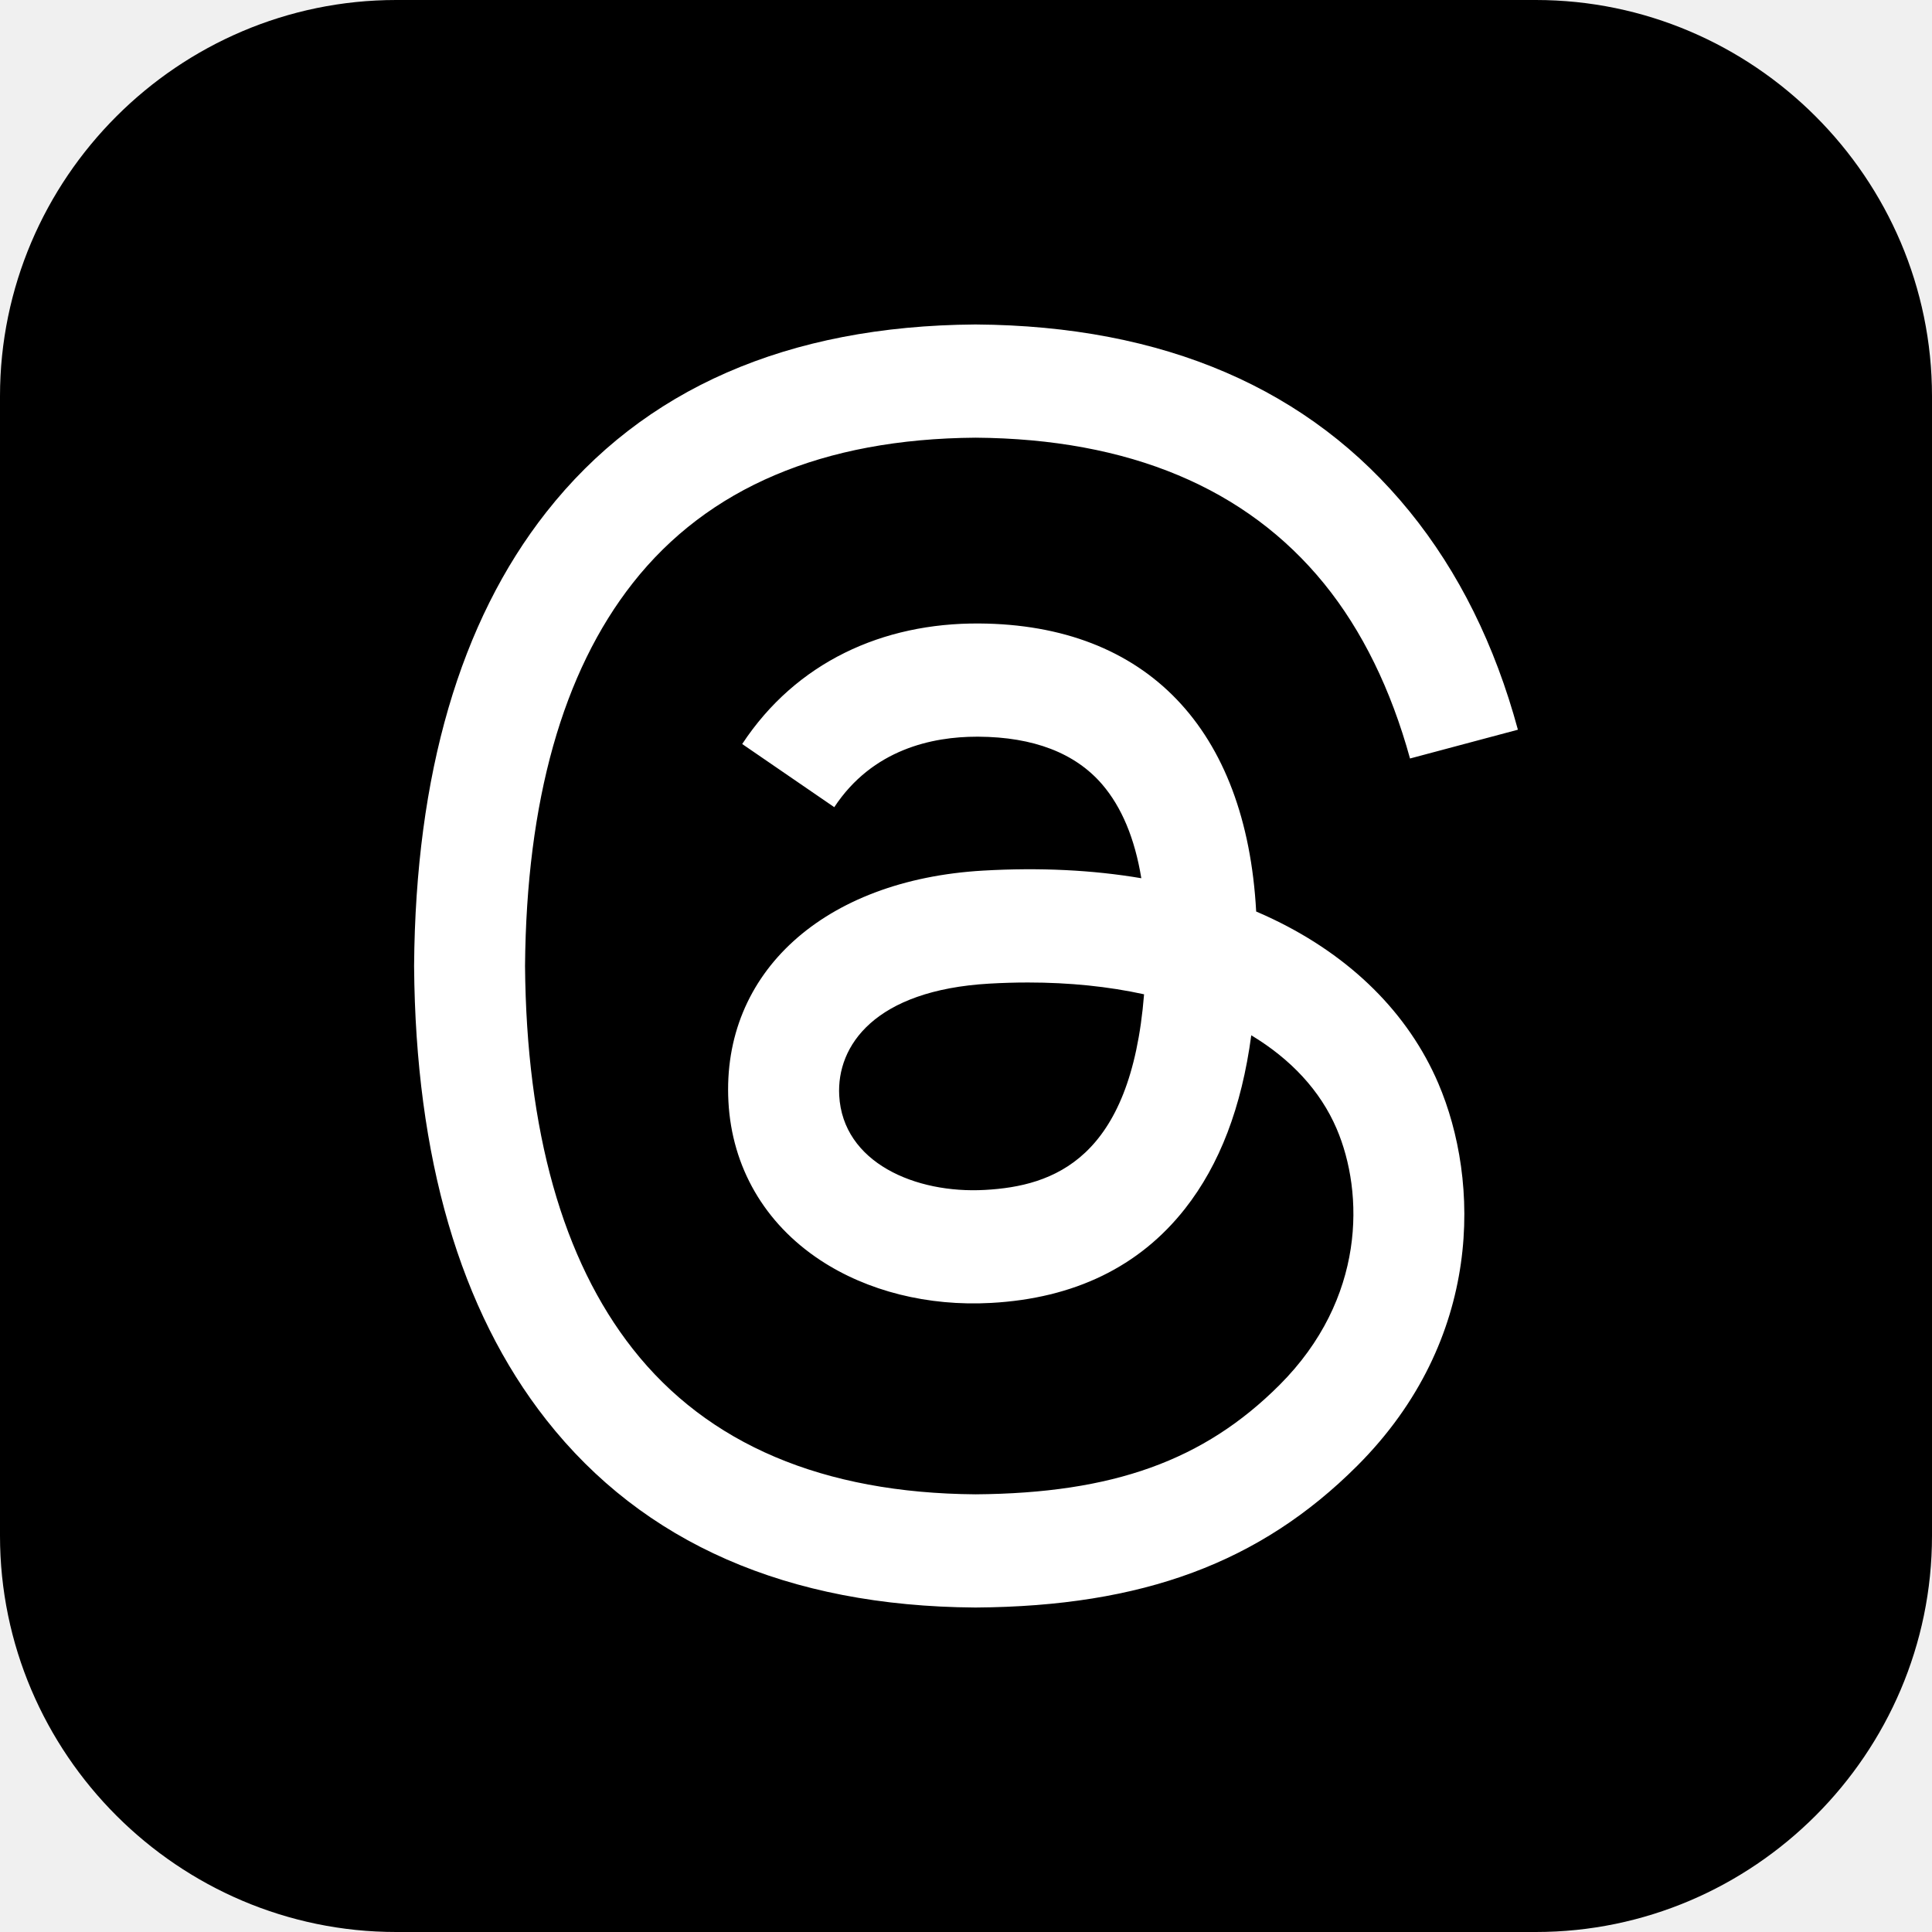
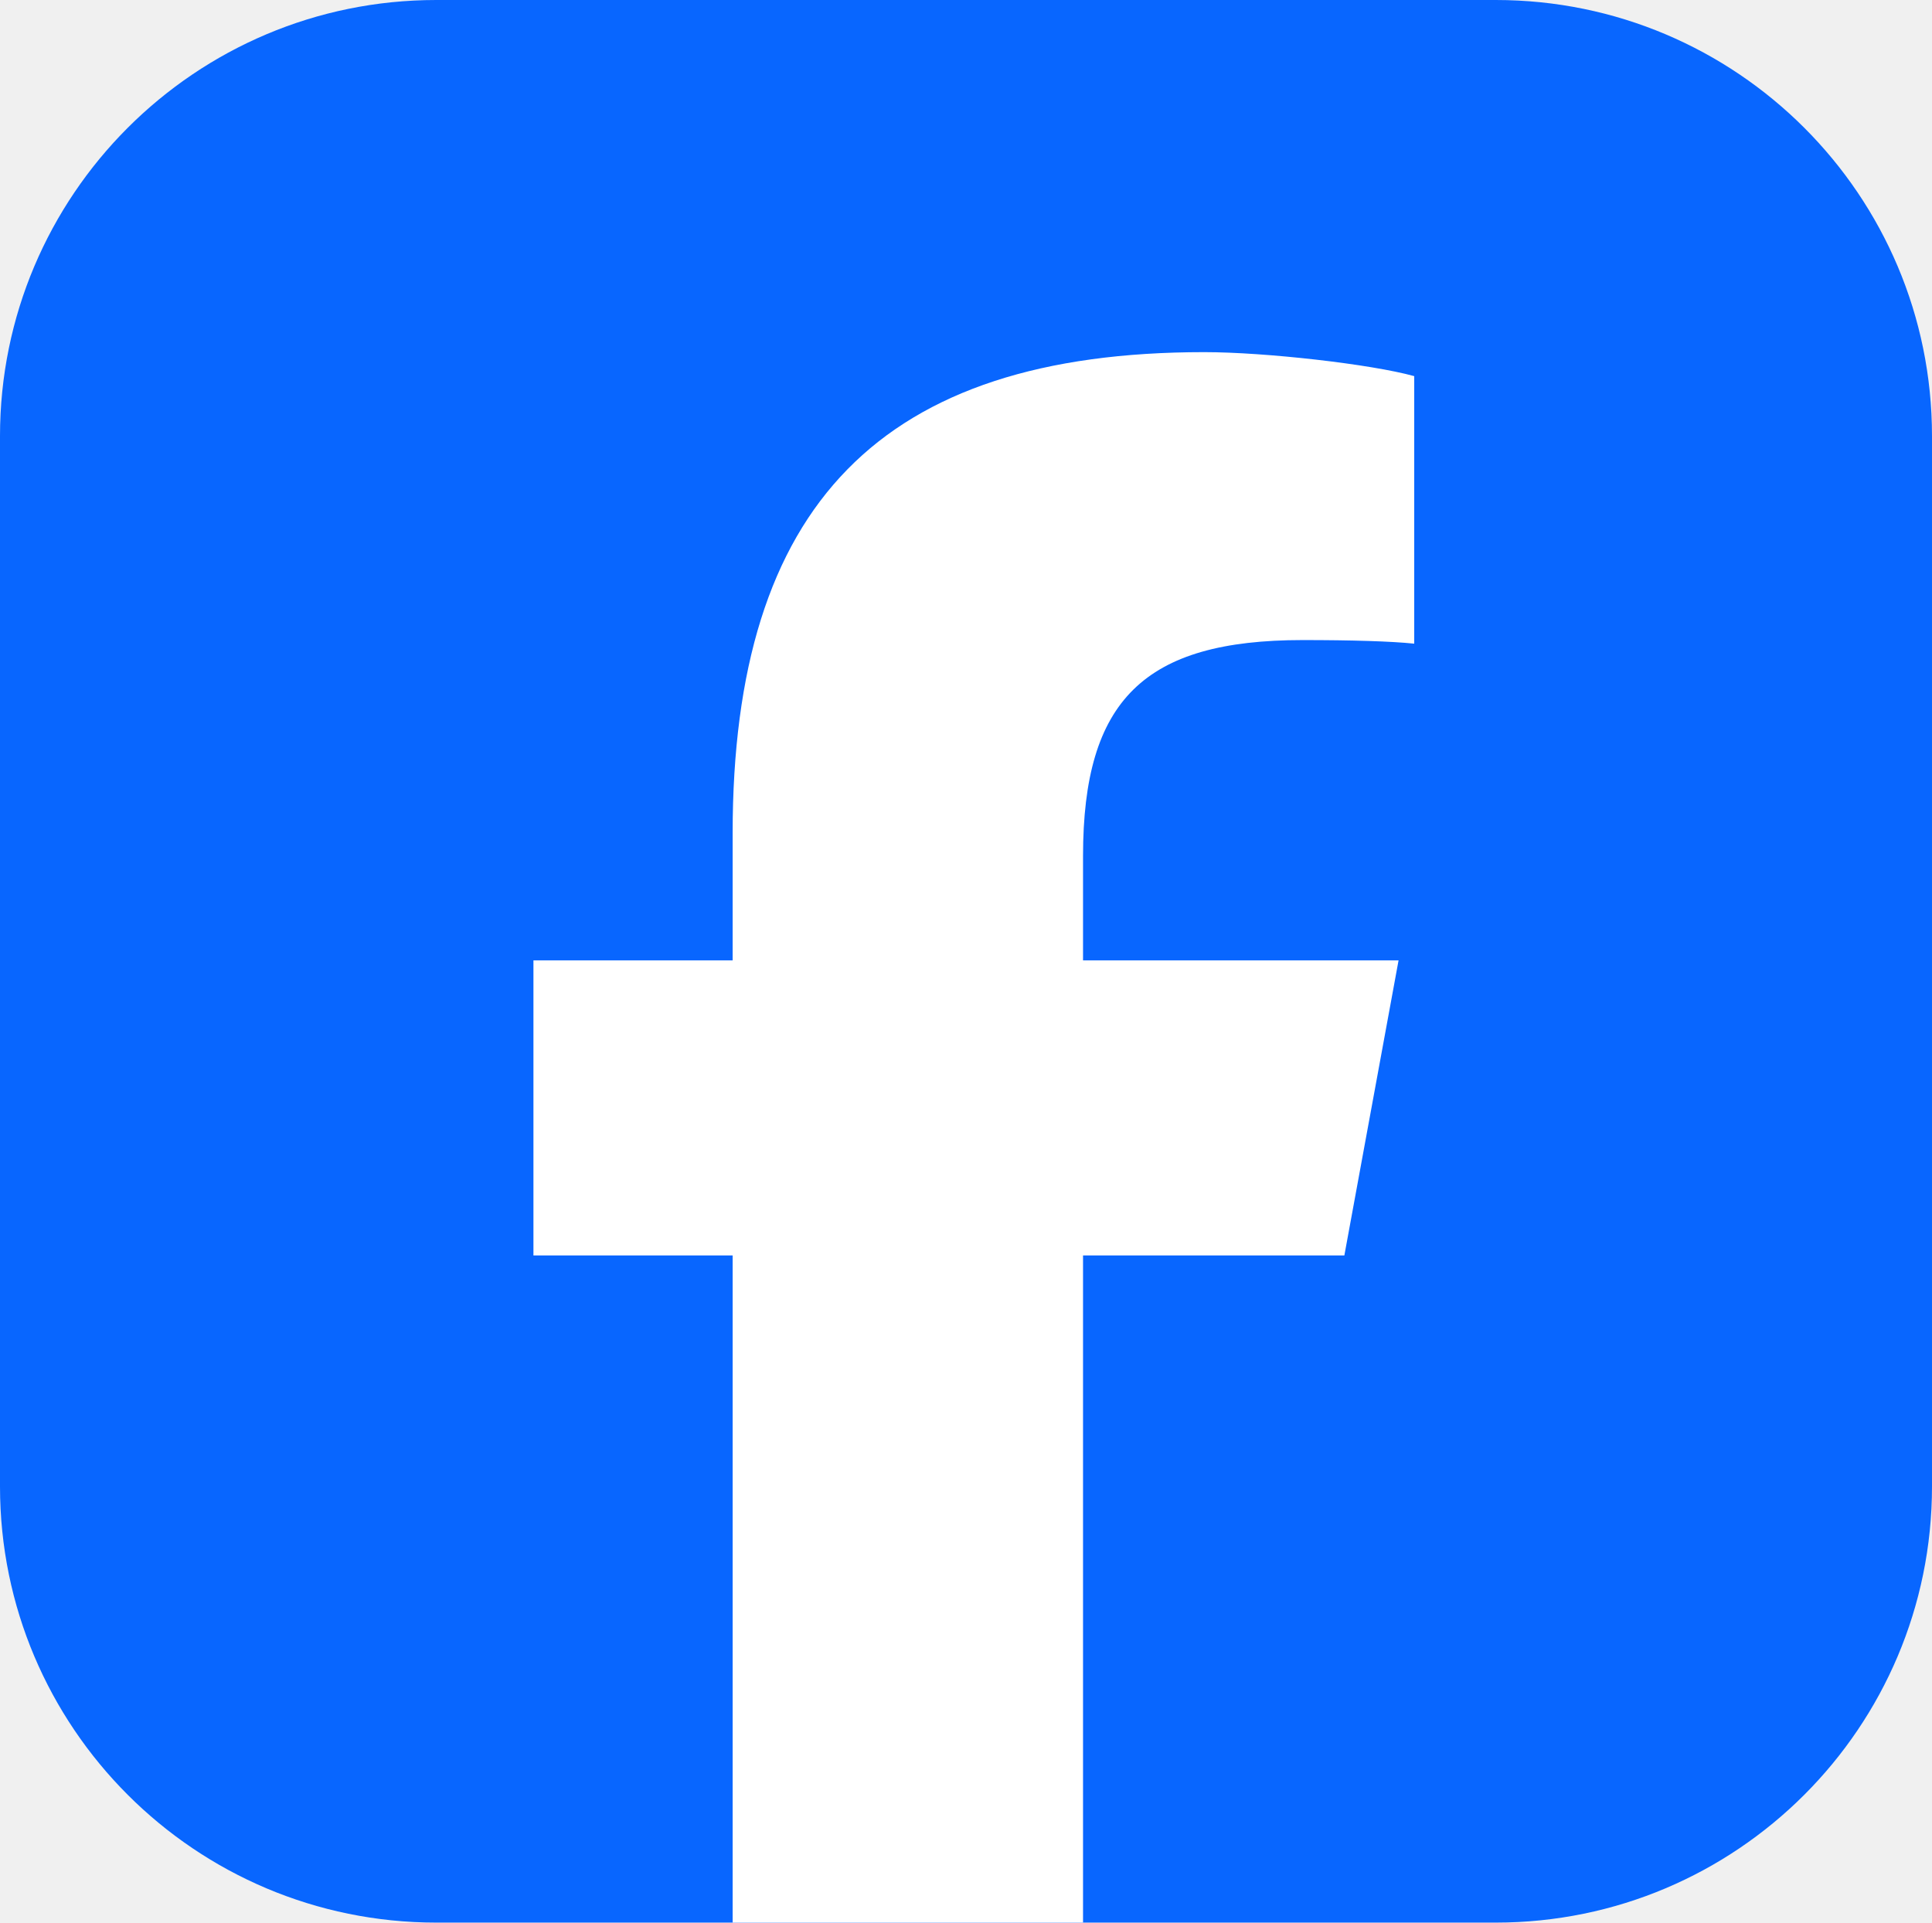
- <svg xmlns="http://www.w3.org/2000/svg" class="size-6 md:size-8 rounded-full" shape-rendering="geometricPrecision" text-rendering="geometricPrecision" image-rendering="optimizeQuality" fill-rule="evenodd" clip-rule="evenodd" viewBox="0 0 512 512">
-   <path d="M105 0h302c57.75 0 105 47.25 105 105v302c0 57.75-47.25 105-105 105H105C47.25 512 0 464.75 0 407V105C0 47.25 47.25 0 105 0z" />
-   <path fill="#fff" fill-rule="nonzero" d="M337.36 243.58c-1.46-.7-2.95-1.38-4.46-2.02-2.62-48.36-29.04-76.05-73.41-76.33-25.6-.17-48.52 10.27-62.8 31.94l24.4 16.74c10.15-15.4 26.08-18.68 37.81-18.68h.4c14.61.09 25.64 4.34 32.77 12.62 5.19 6.04 8.67 14.37 10.39 24.89-12.96-2.2-26.96-2.88-41.94-2.02-42.18 2.43-69.3 27.03-67.48 61.21.92 17.35 9.56 32.26 24.32 42.01 12.48 8.24 28.56 12.27 45.26 11.35 22.07-1.2 39.37-9.62 51.45-25.01 9.17-11.69 14.97-26.84 17.53-45.92 10.51 6.34 18.3 14.69 22.61 24.73 7.31 17.06 7.74 45.1-15.14 67.96-20.04 20.03-44.14 28.69-80.55 28.96-40.4-.3-70.95-13.26-90.81-38.51-18.6-23.64-28.21-57.79-28.57-101.5.36-43.71 9.97-77.86 28.57-101.5 19.86-25.25 50.41-38.21 90.81-38.51 40.68.3 71.76 13.32 92.39 38.69 10.11 12.44 17.73 28.09 22.76 46.33l28.59-7.63c-6.09-22.45-15.67-41.8-28.72-57.85-26.44-32.53-65.1-49.19-114.92-49.54h-.2c-49.72.35-87.96 17.08-113.64 49.73-22.86 29.05-34.65 69.48-35.04 120.16v.24c.39 50.68 12.18 91.11 35.04 120.16 25.68 32.65 63.92 49.39 113.64 49.73h.2c44.2-.31 75.36-11.88 101.03-37.53 33.58-33.55 32.57-75.6 21.5-101.42-7.94-18.51-23.08-33.55-43.79-43.48zm-76.32 71.76c-18.48 1.04-37.69-7.26-38.64-25.03-.7-13.18 9.38-27.89 39.78-29.64 3.48-.2 6.9-.3 10.25-.3 11.04 0 21.37 1.07 30.76 3.13-3.5 43.74-24.04 50.84-42.15 51.84z" />
+ <svg xmlns="http://www.w3.org/2000/svg" shape-rendering="geometricPrecision" text-rendering="geometricPrecision" image-rendering="optimizeQuality" fill-rule="evenodd" clip-rule="evenodd" viewBox="0 0 512 509.64">
+   <rect fill="#0866FF" width="512" height="509.64" rx="115.612" ry="115.612" />
+   <path fill="#fff" d="M287.015 509.64h-92.858V332.805h-52.79v-78.229h52.79v-33.709c0-87.134 39.432-127.522 124.977-127.522 16.217 0 44.203 3.181 55.651 6.361v70.915c-6.043-.636-16.536-.953-29.576-.953-41.976 0-58.194 15.9-58.194 57.241v27.667h83.618l-14.365 78.229h-69.253V509.64z" />
</svg>
